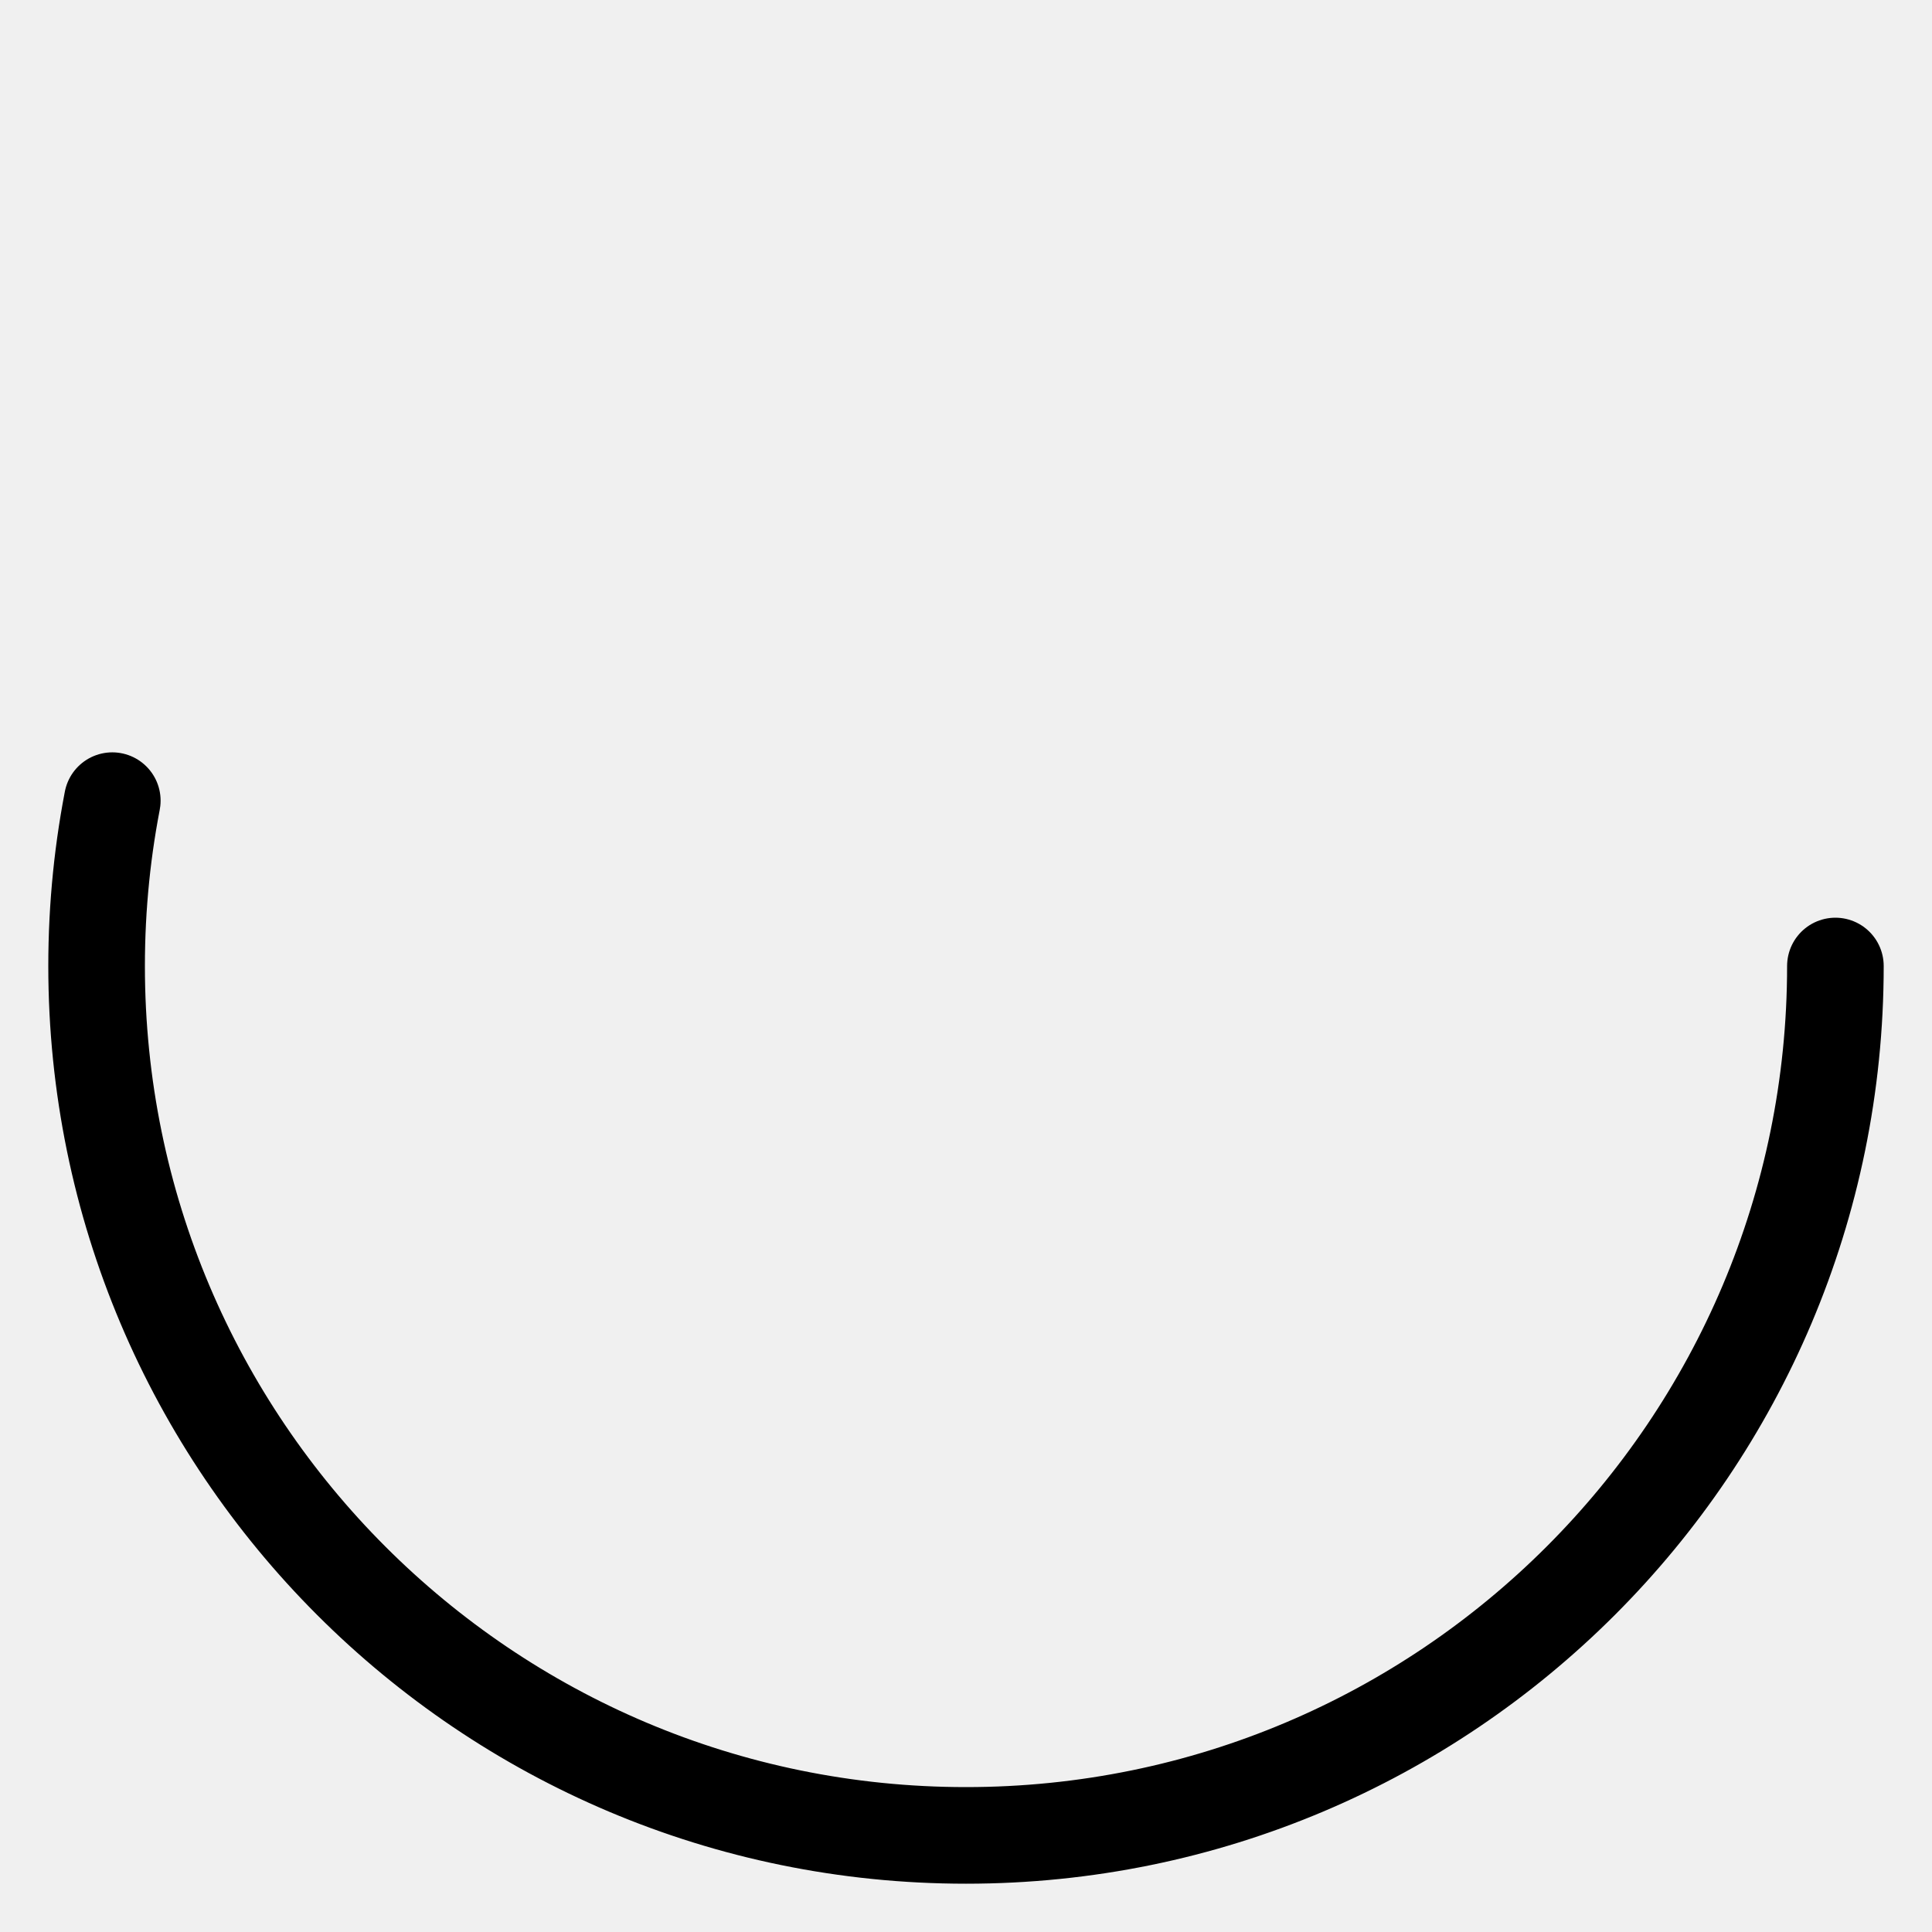
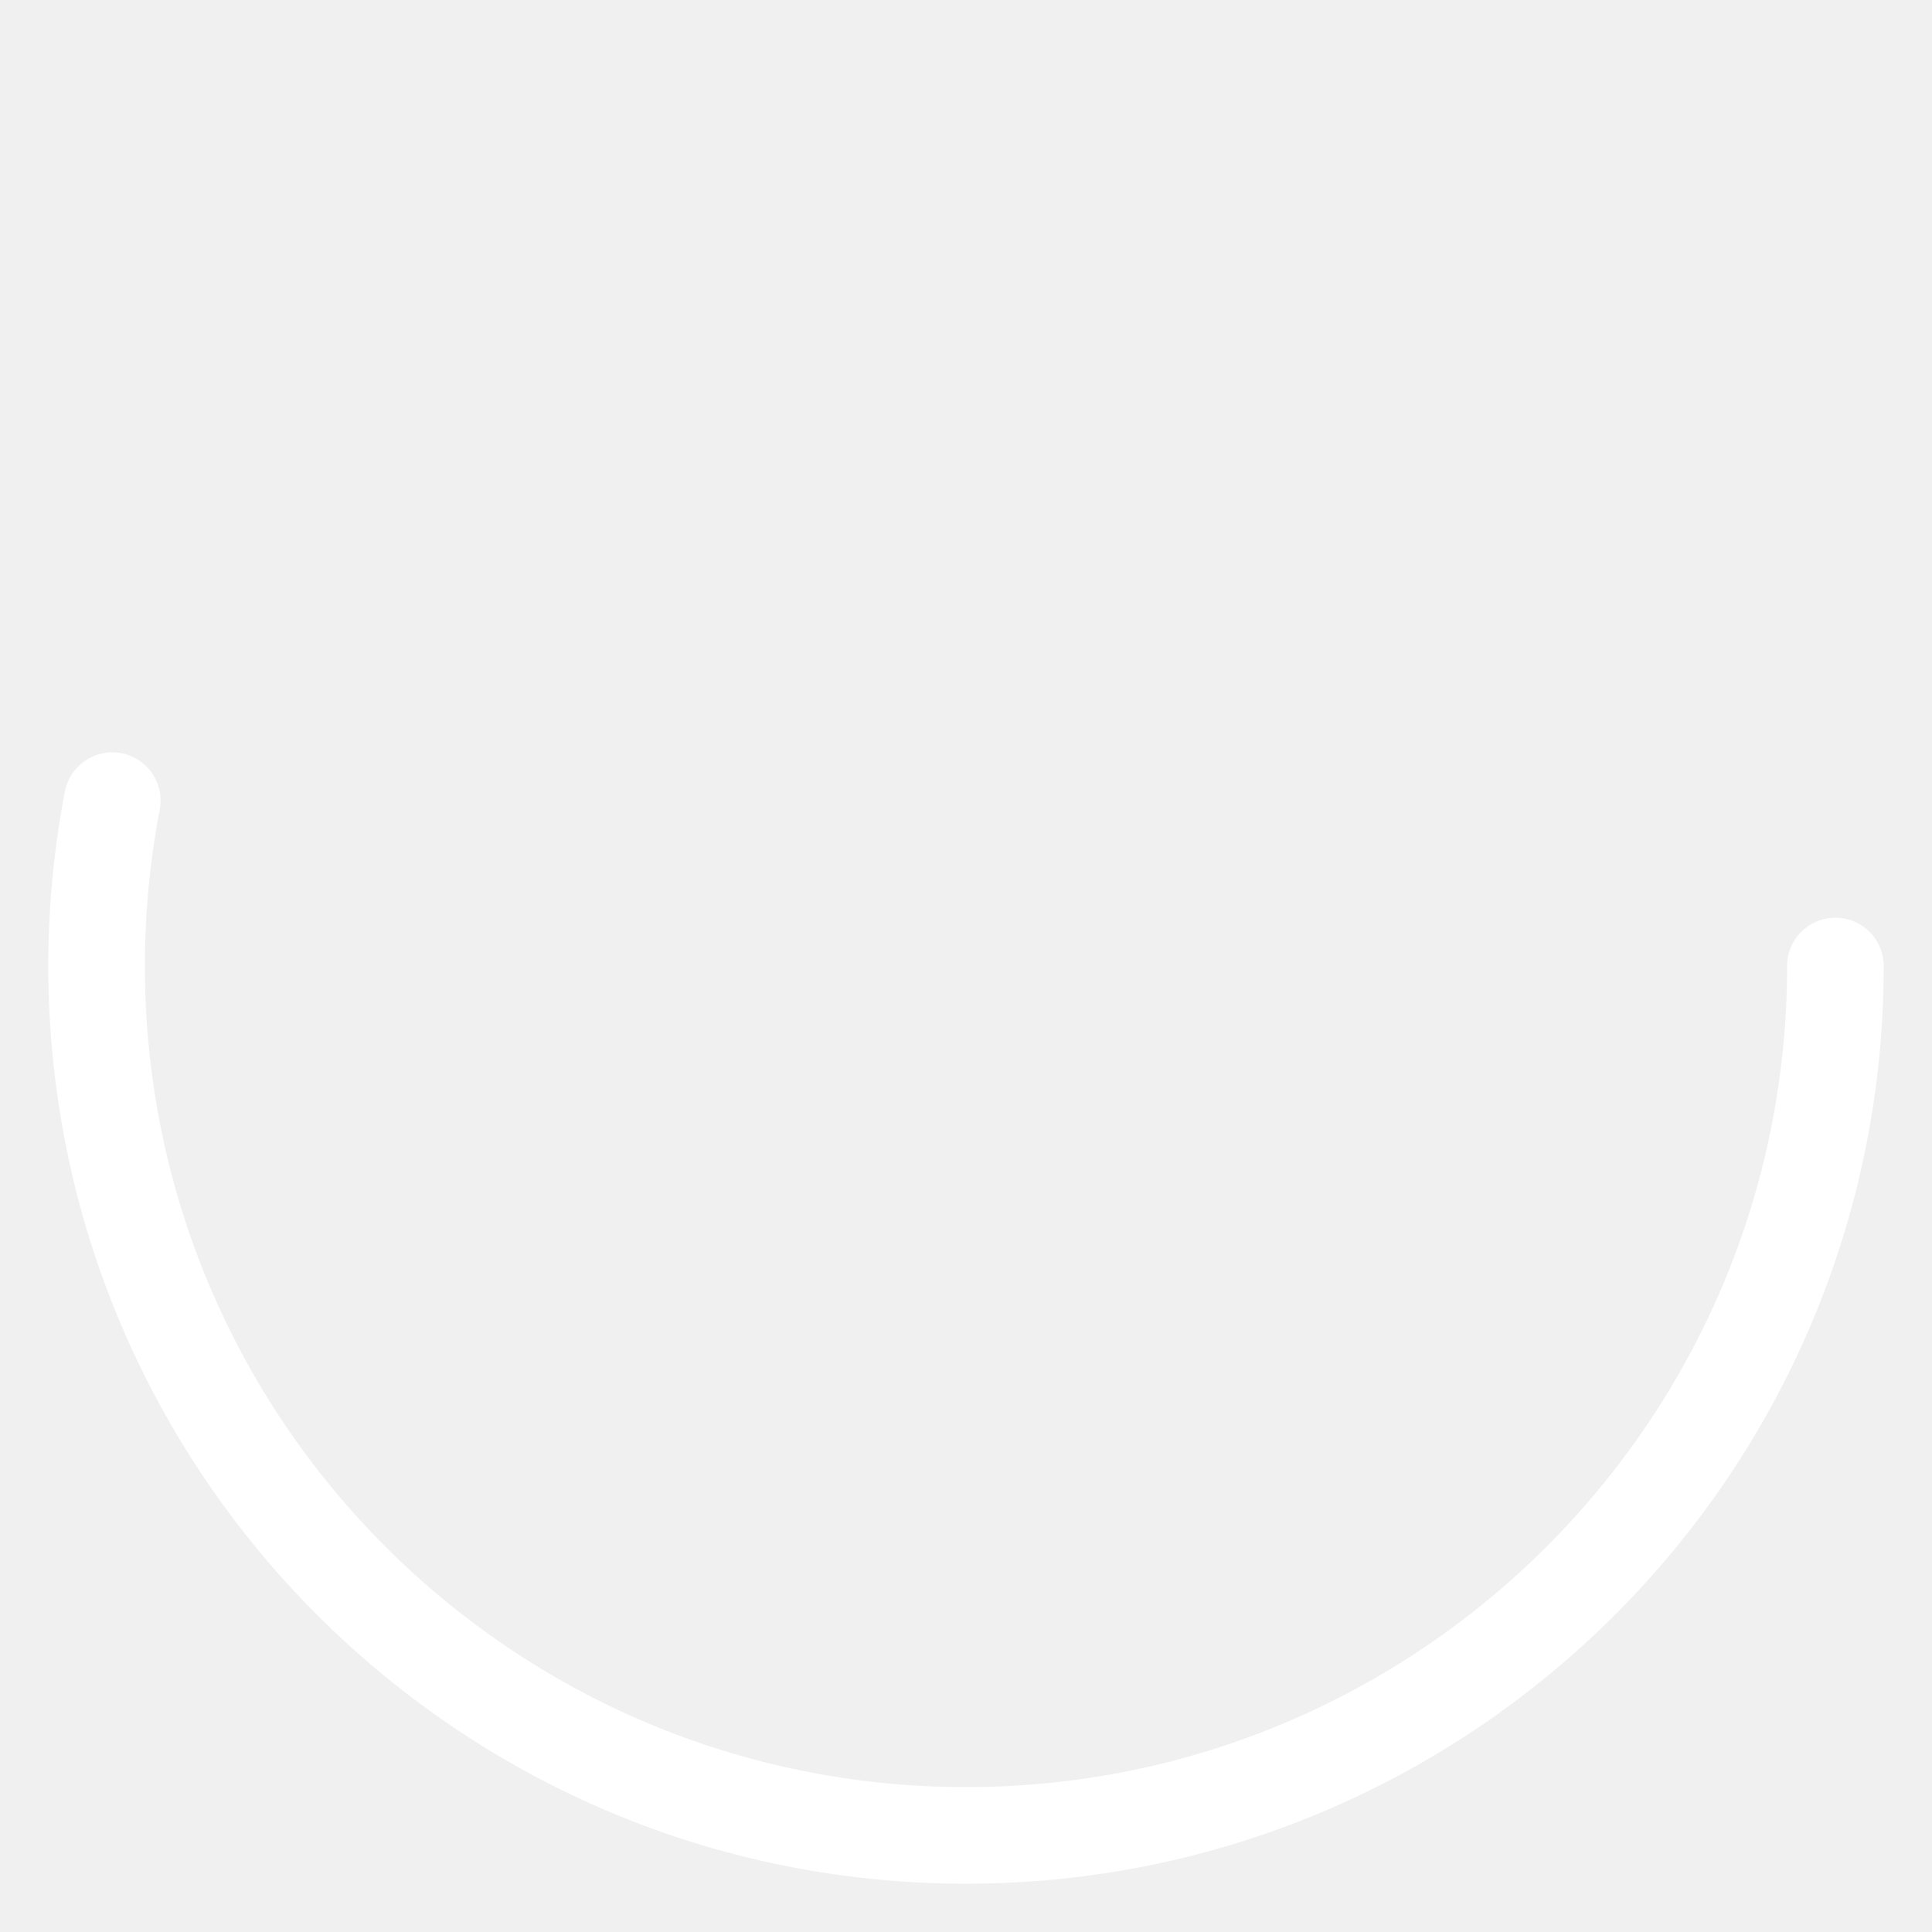
<svg xmlns="http://www.w3.org/2000/svg" viewBox="0 0 100 100" width="100px" height="100px">
-   <circle cx="50" cy="50" r="45" fill="none" stroke="#000000" stroke-width="5" stroke-dasharray="150, 200" stroke-linecap="round">
+   <circle cx="50" cy="50" r="45" fill="none" stroke="#FFFFFF" stroke-width="5" stroke-dasharray="150, 200" stroke-linecap="round">
    <animateTransform attributeName="transform" attributeType="XML" type="rotate" from="0 50 50" to="360 50 50" dur="2s" repeatCount="indefinite" />
  </circle>
</svg>
